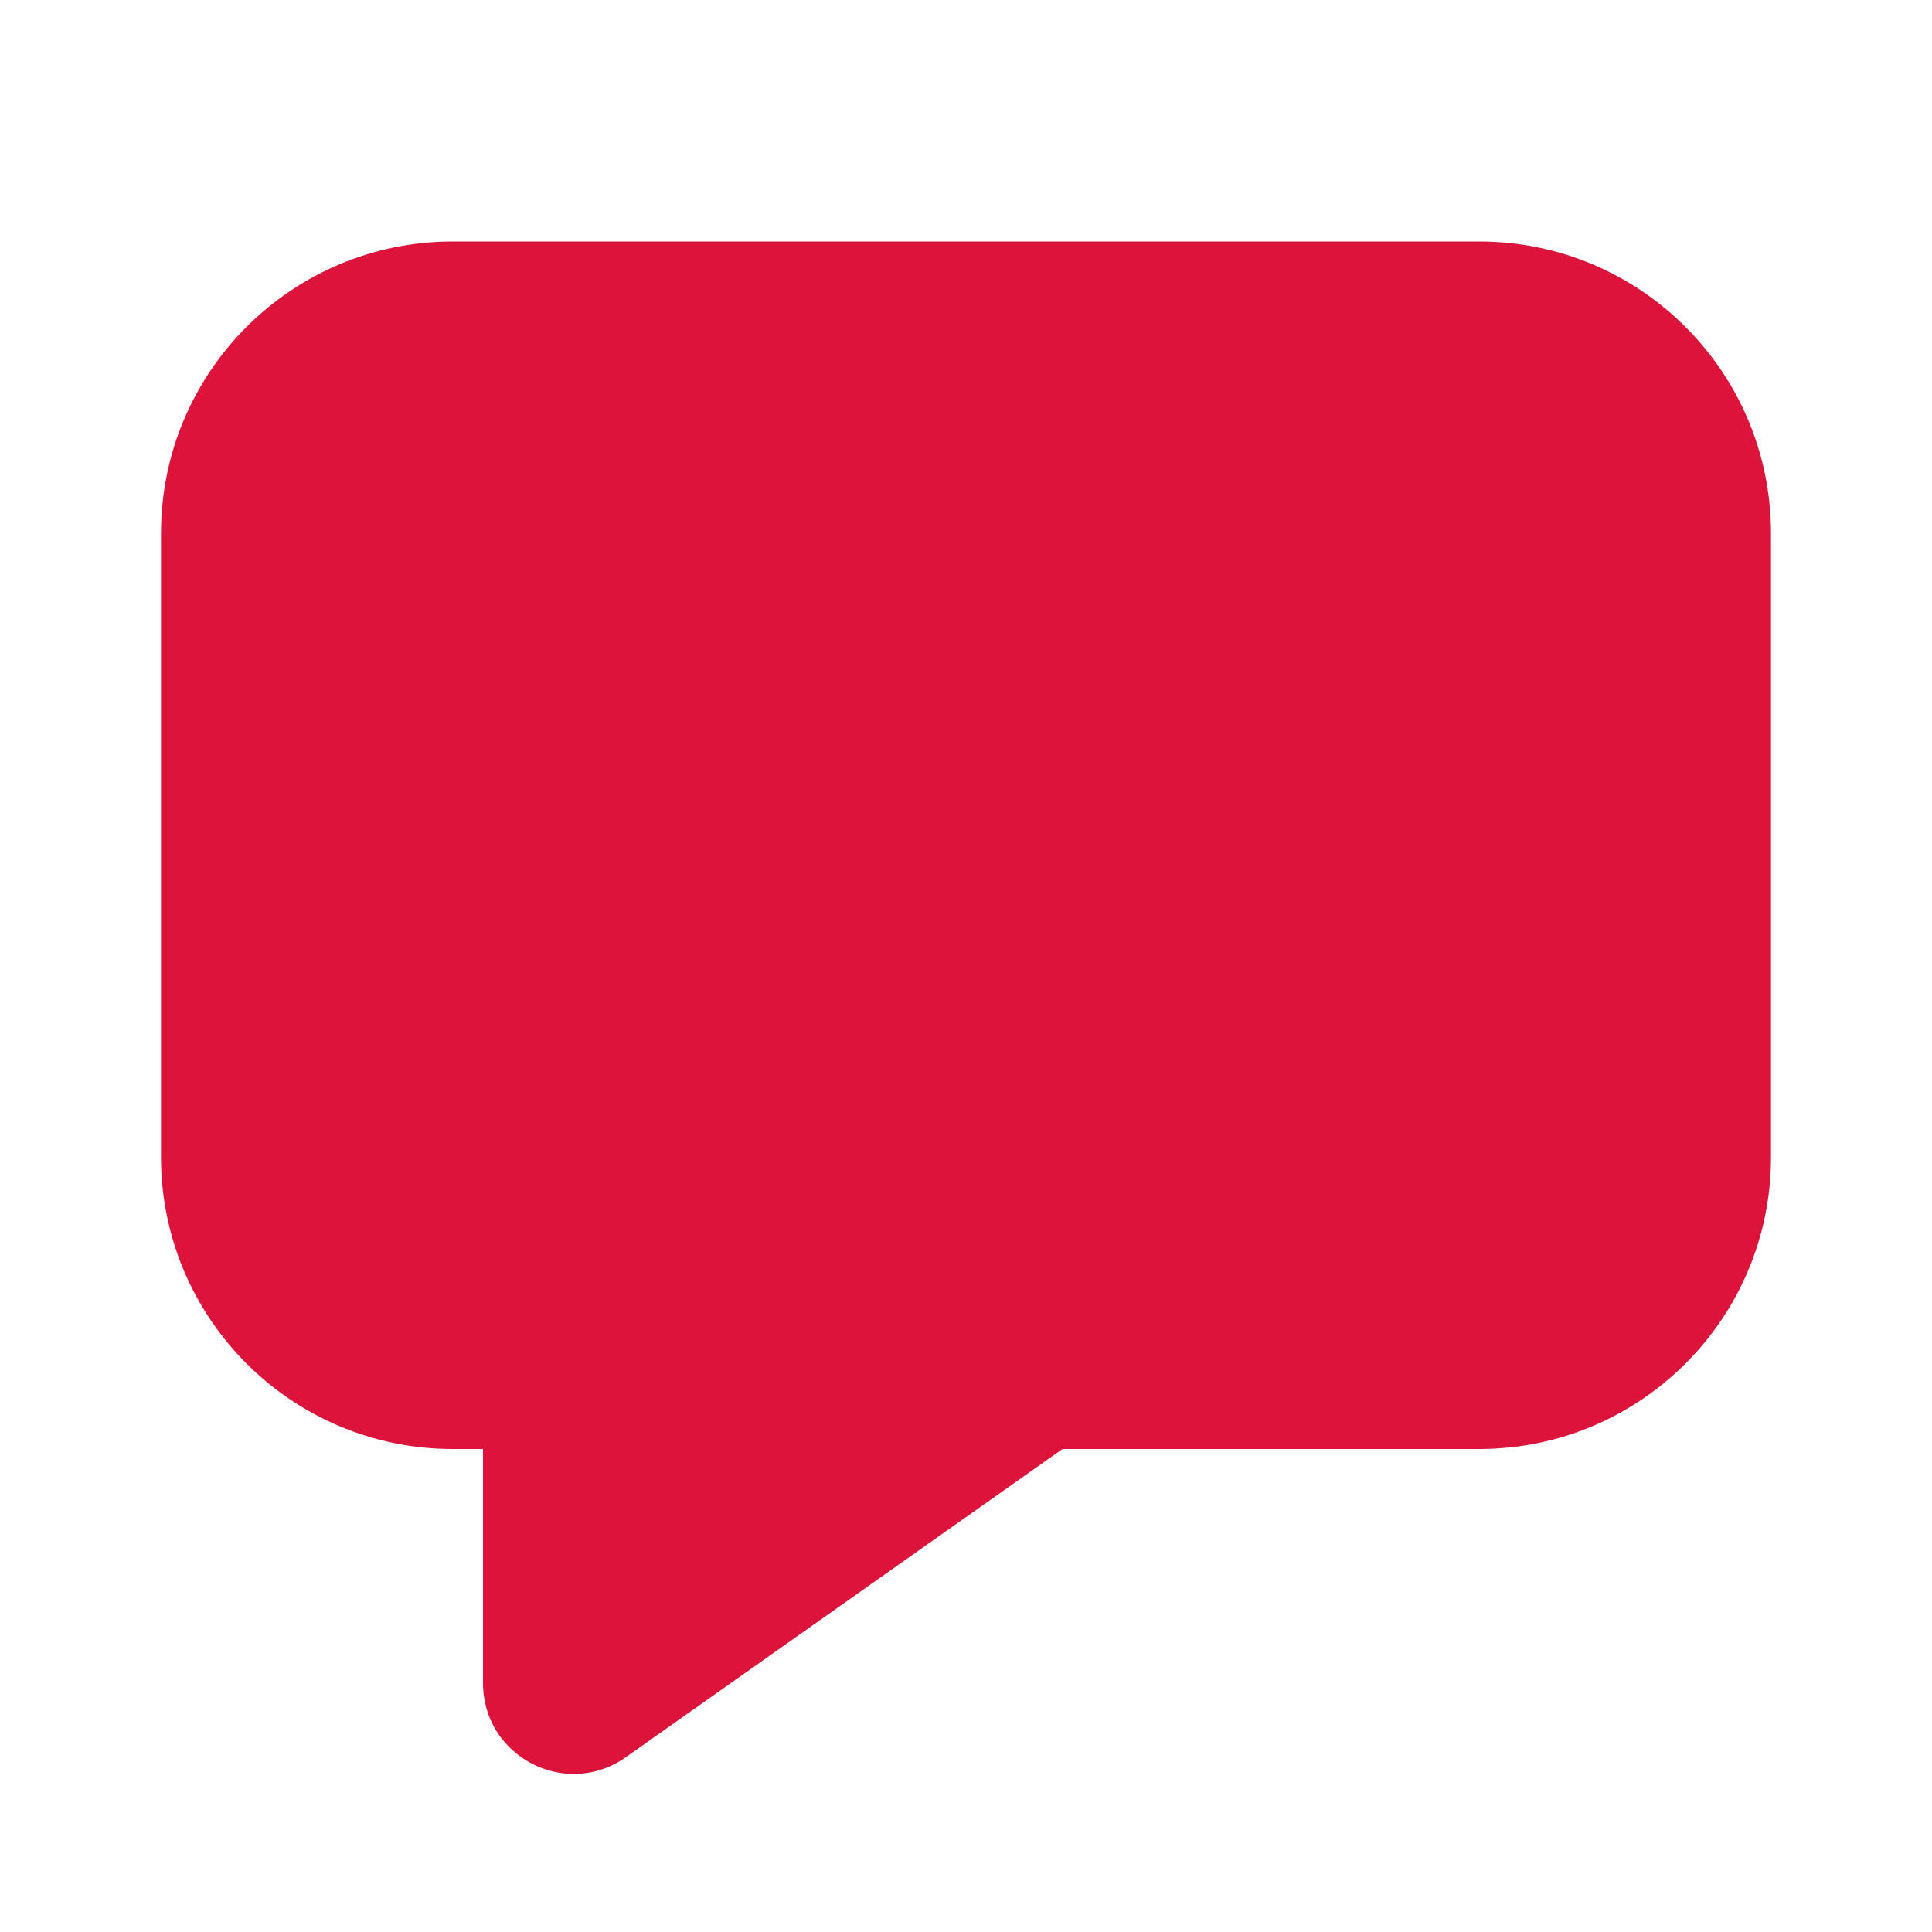
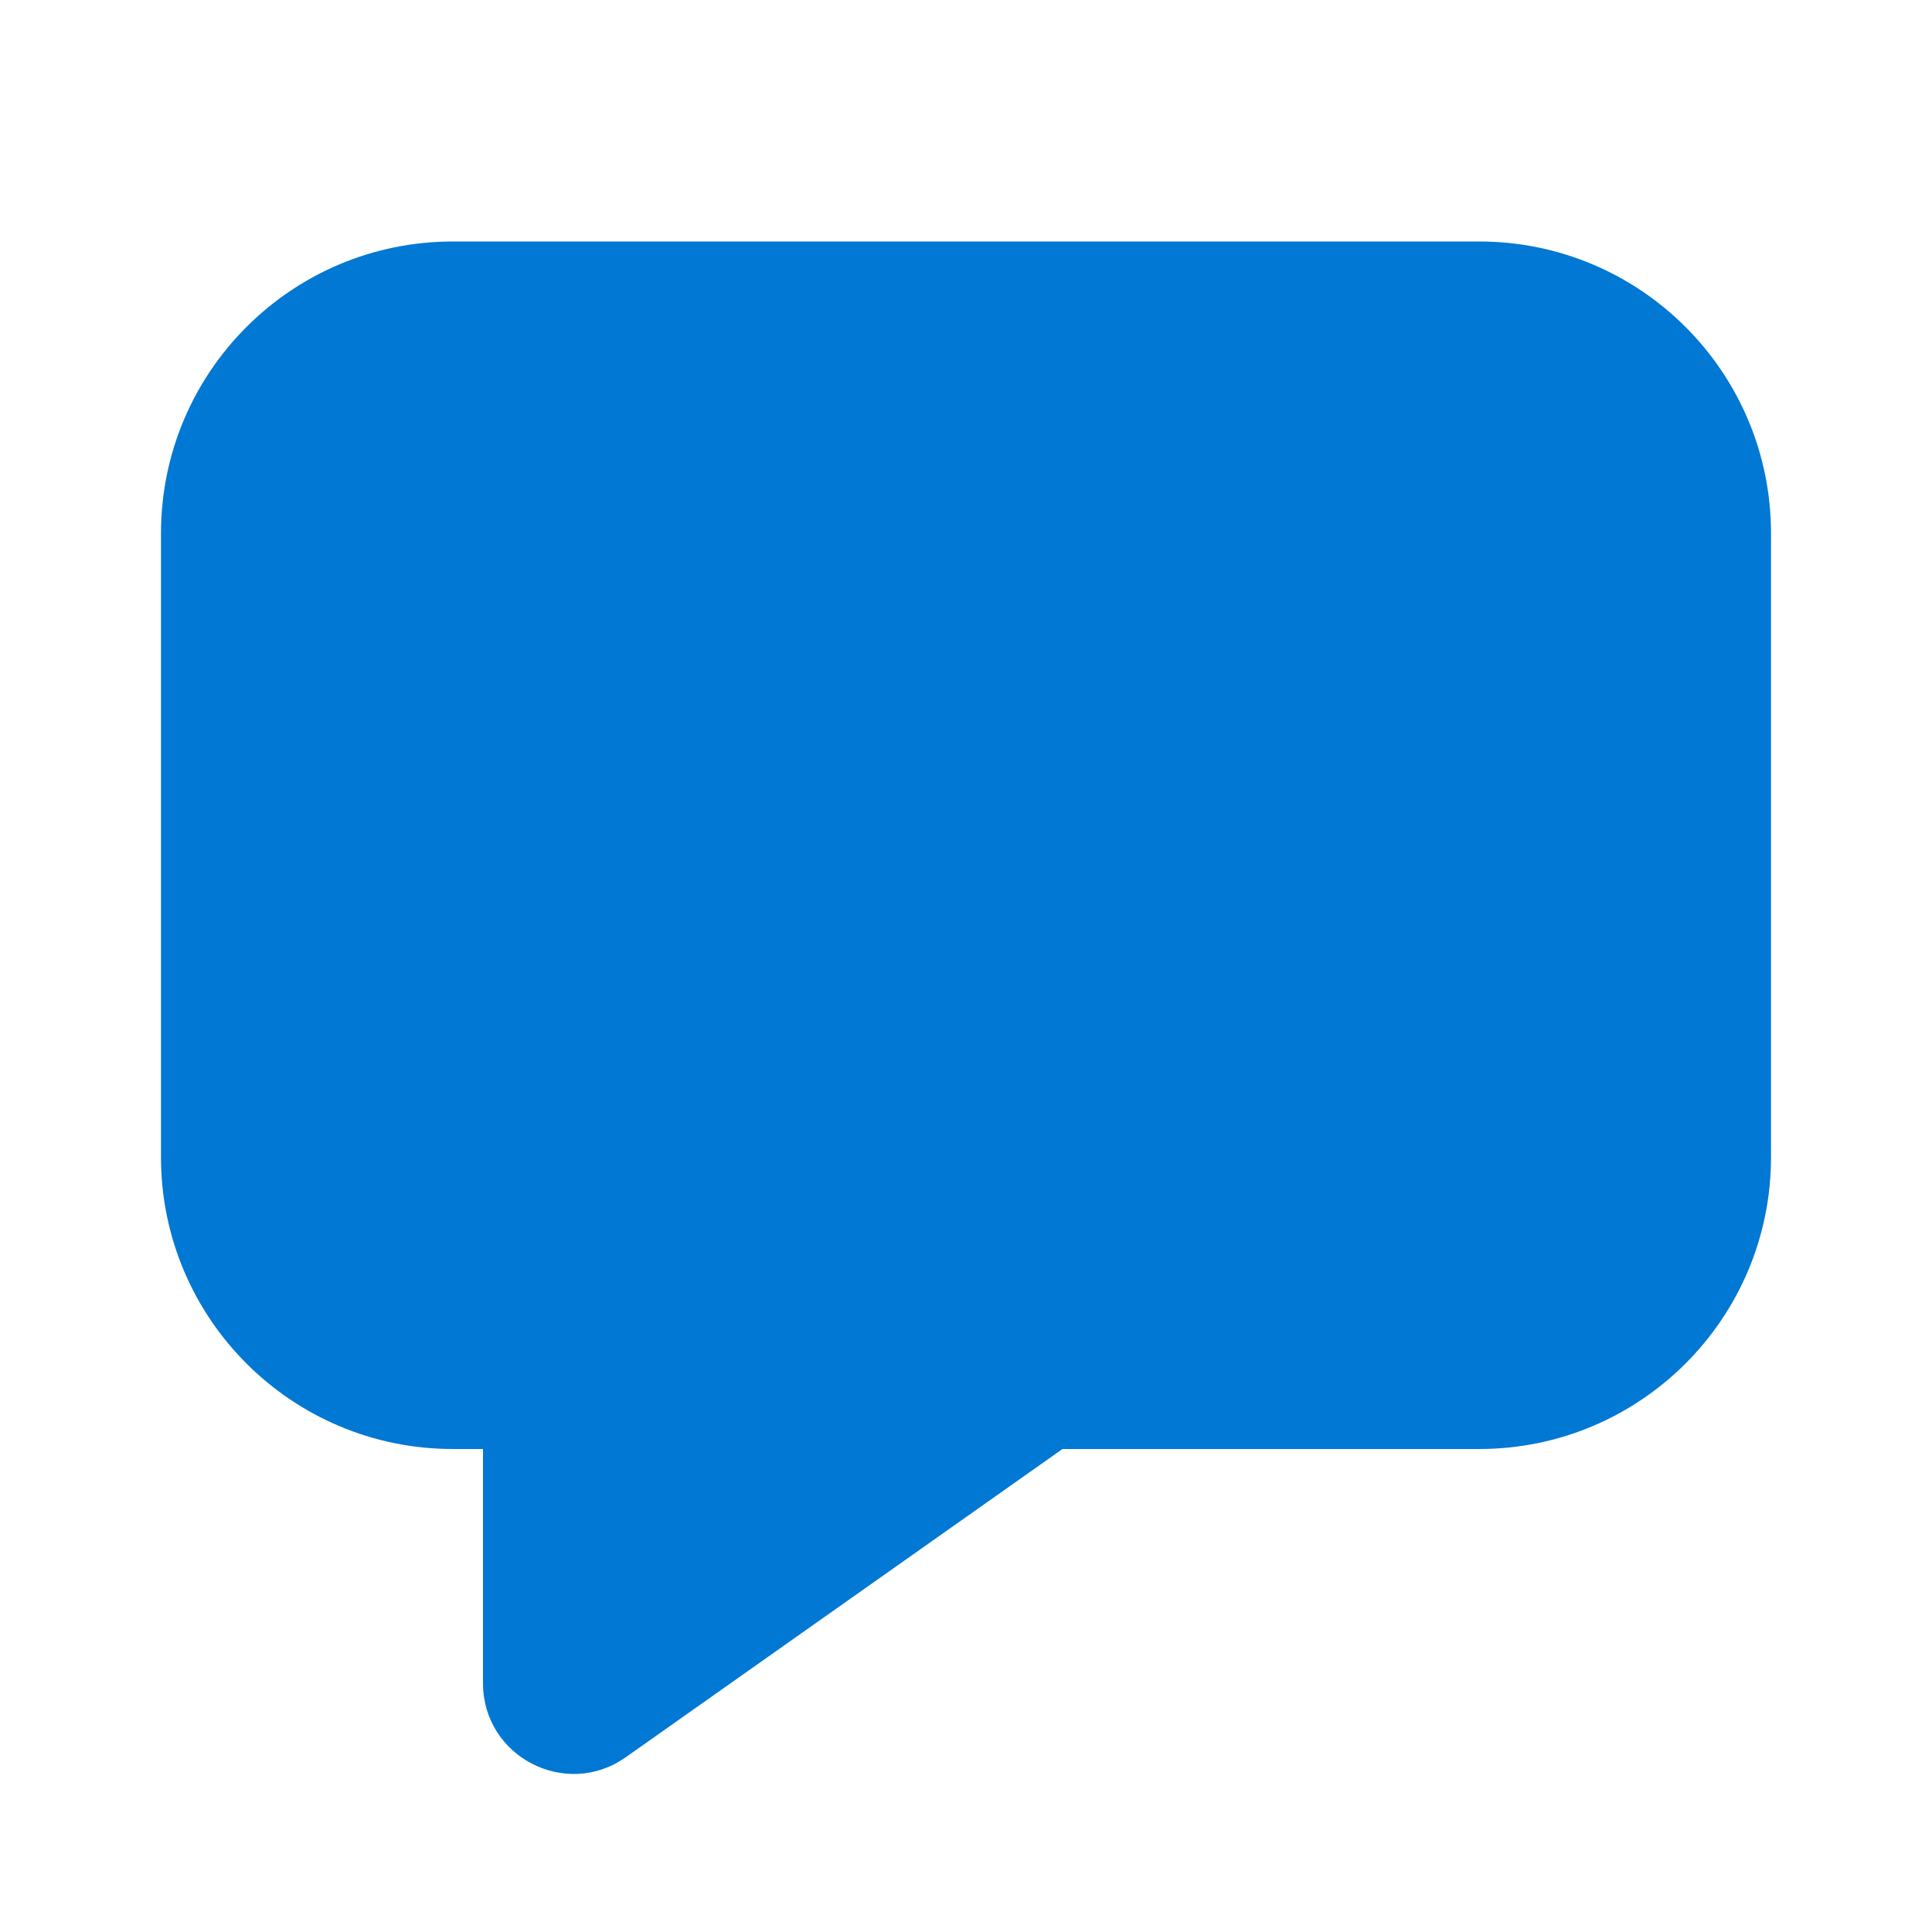
- <svg xmlns="http://www.w3.org/2000/svg" width="48" height="48" viewBox="0 0 48 48" fill="#DC143C">
-   <path d="M4 13.25C4 9.246 7.246 6 11.25 6H36.75C40.754 6 44 9.246 44 13.25V28.75C44 32.754 40.754 36 36.75 36H26.397L15.547 43.658C14.057 44.71 12 43.644 12 41.82V36H11.25C7.246 36 4 32.754 4 28.75V13.25Z" fill="#DC143C" />
+ <svg xmlns="http://www.w3.org/2000/svg" width="48" height="48" viewBox="0 0 48 48" fill="#0078D4">
+   <path d="M4 13.25C4 9.246 7.246 6 11.25 6H36.75C40.754 6 44 9.246 44 13.25V28.75C44 32.754 40.754 36 36.75 36H26.397L15.547 43.658C14.057 44.71 12 43.644 12 41.82V36H11.25C7.246 36 4 32.754 4 28.75V13.25Z" fill="#0078D4" />
</svg>
